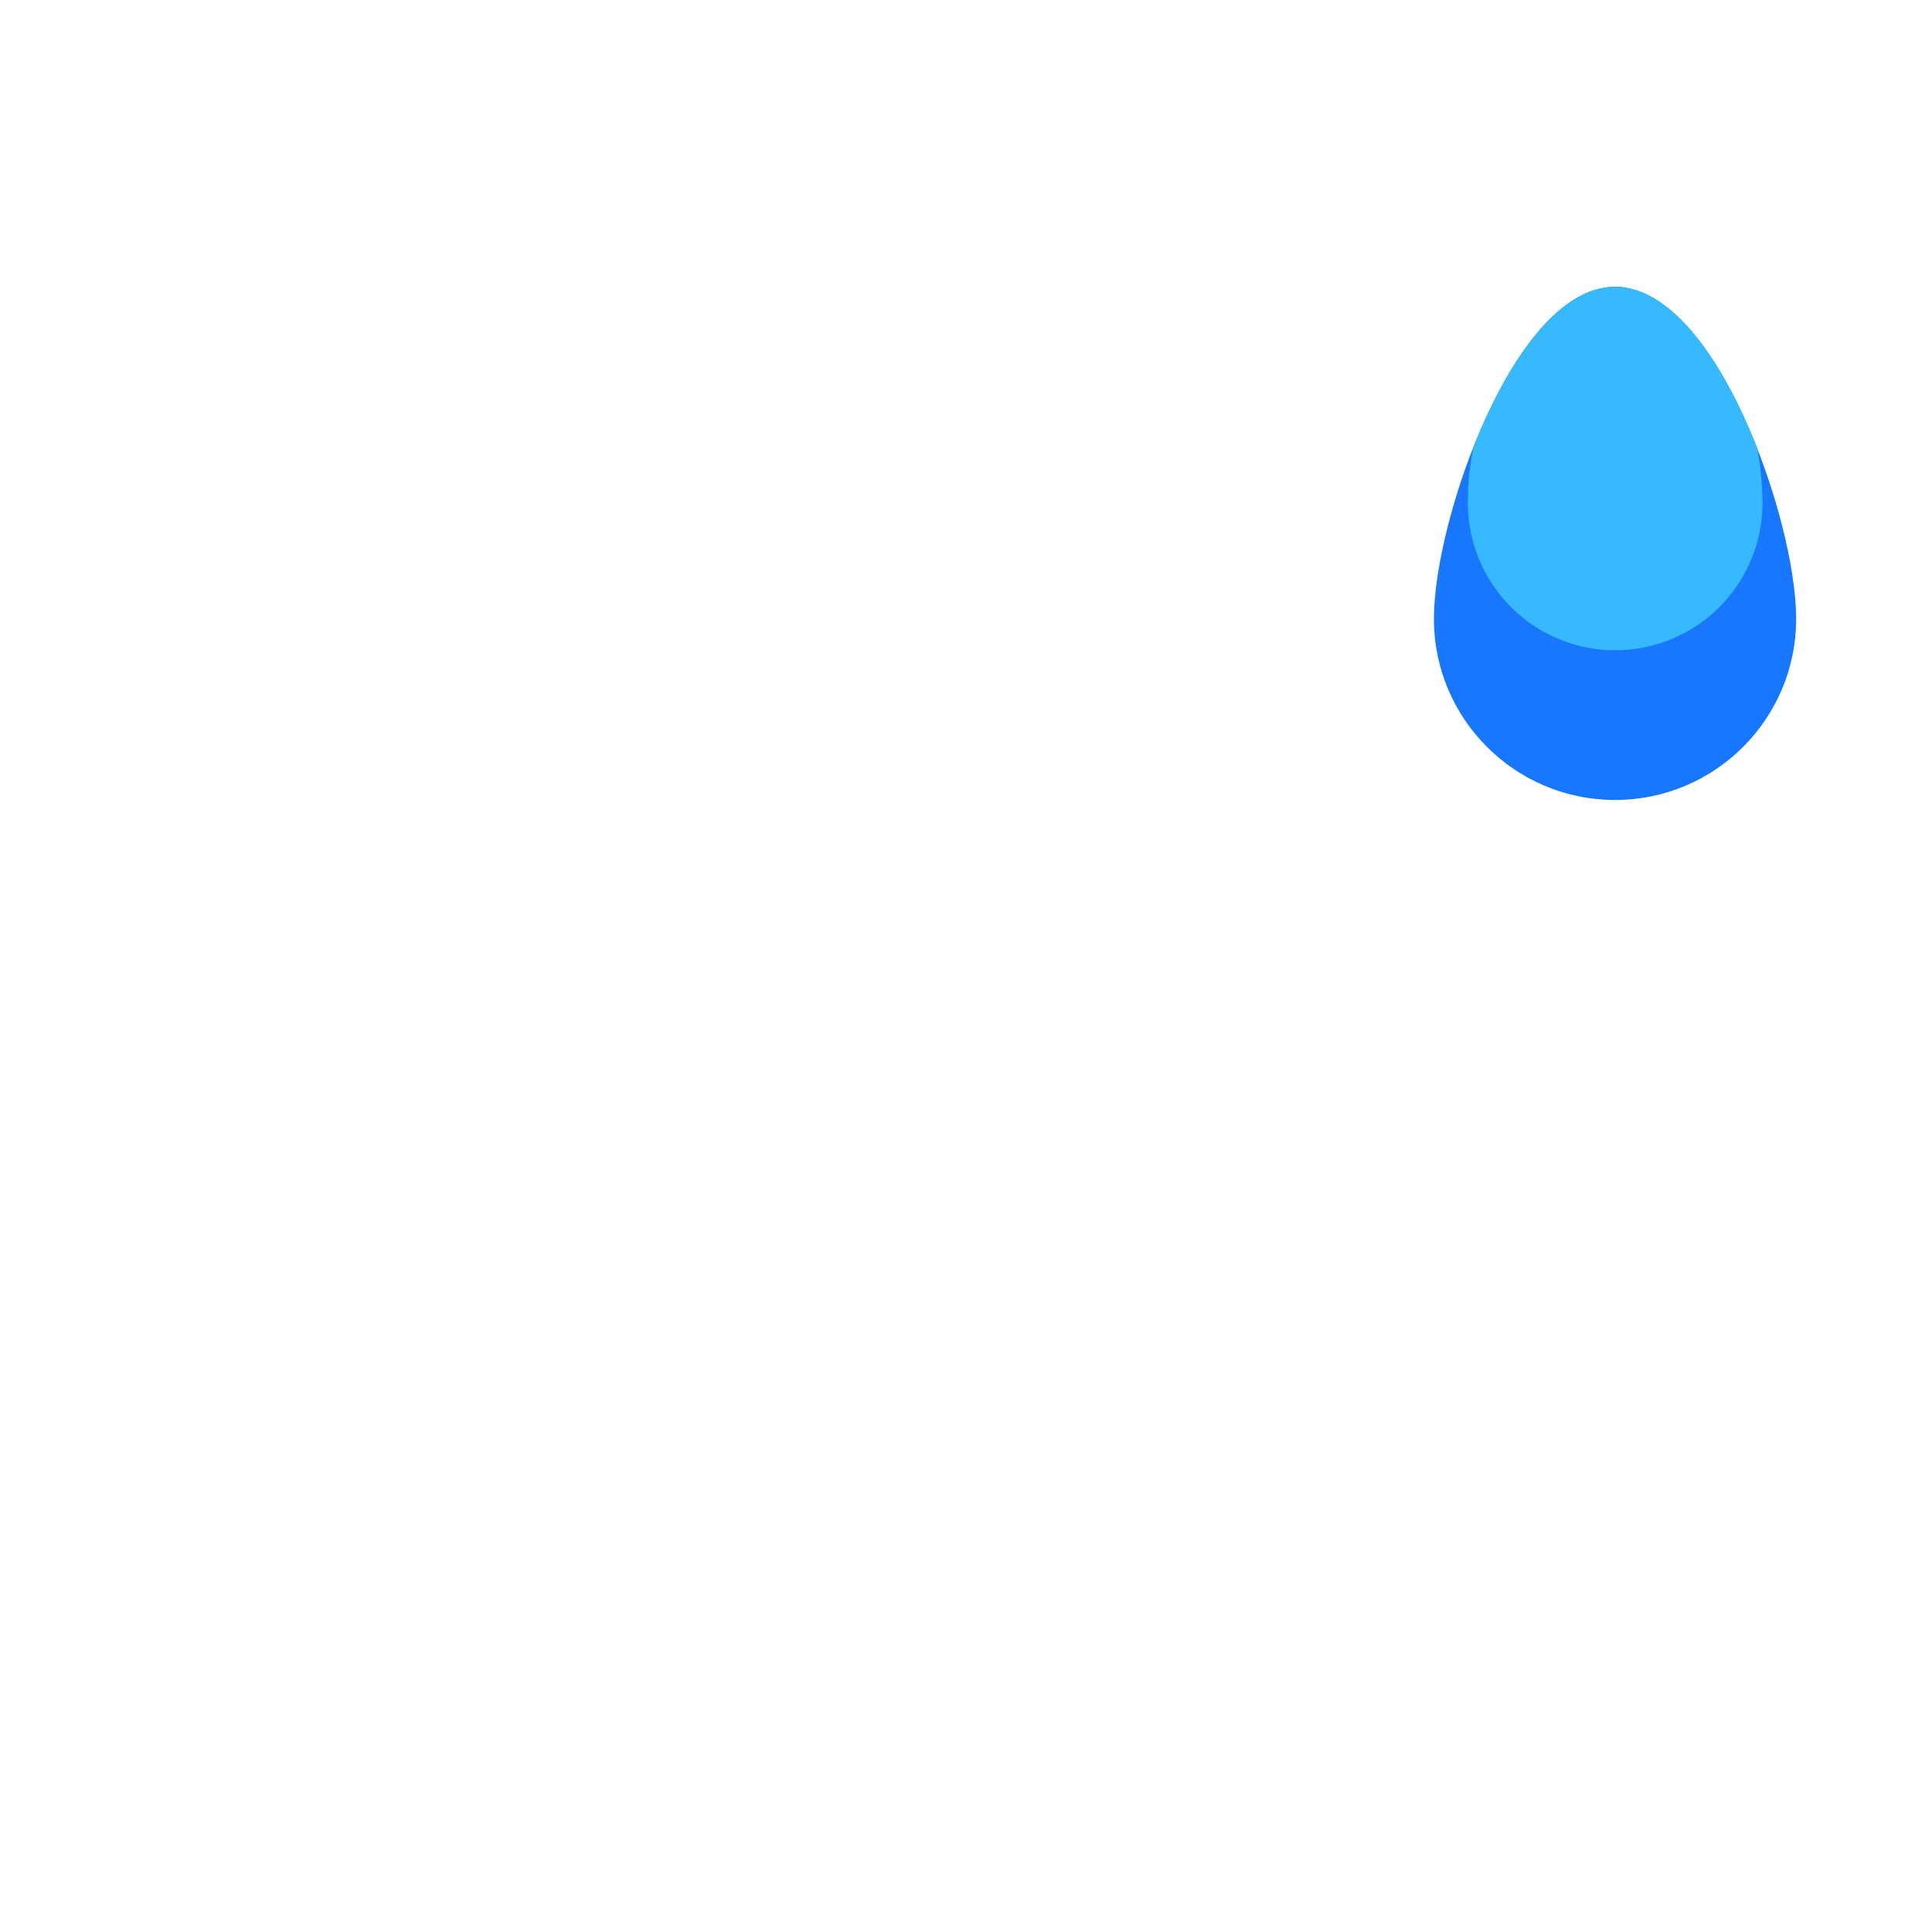
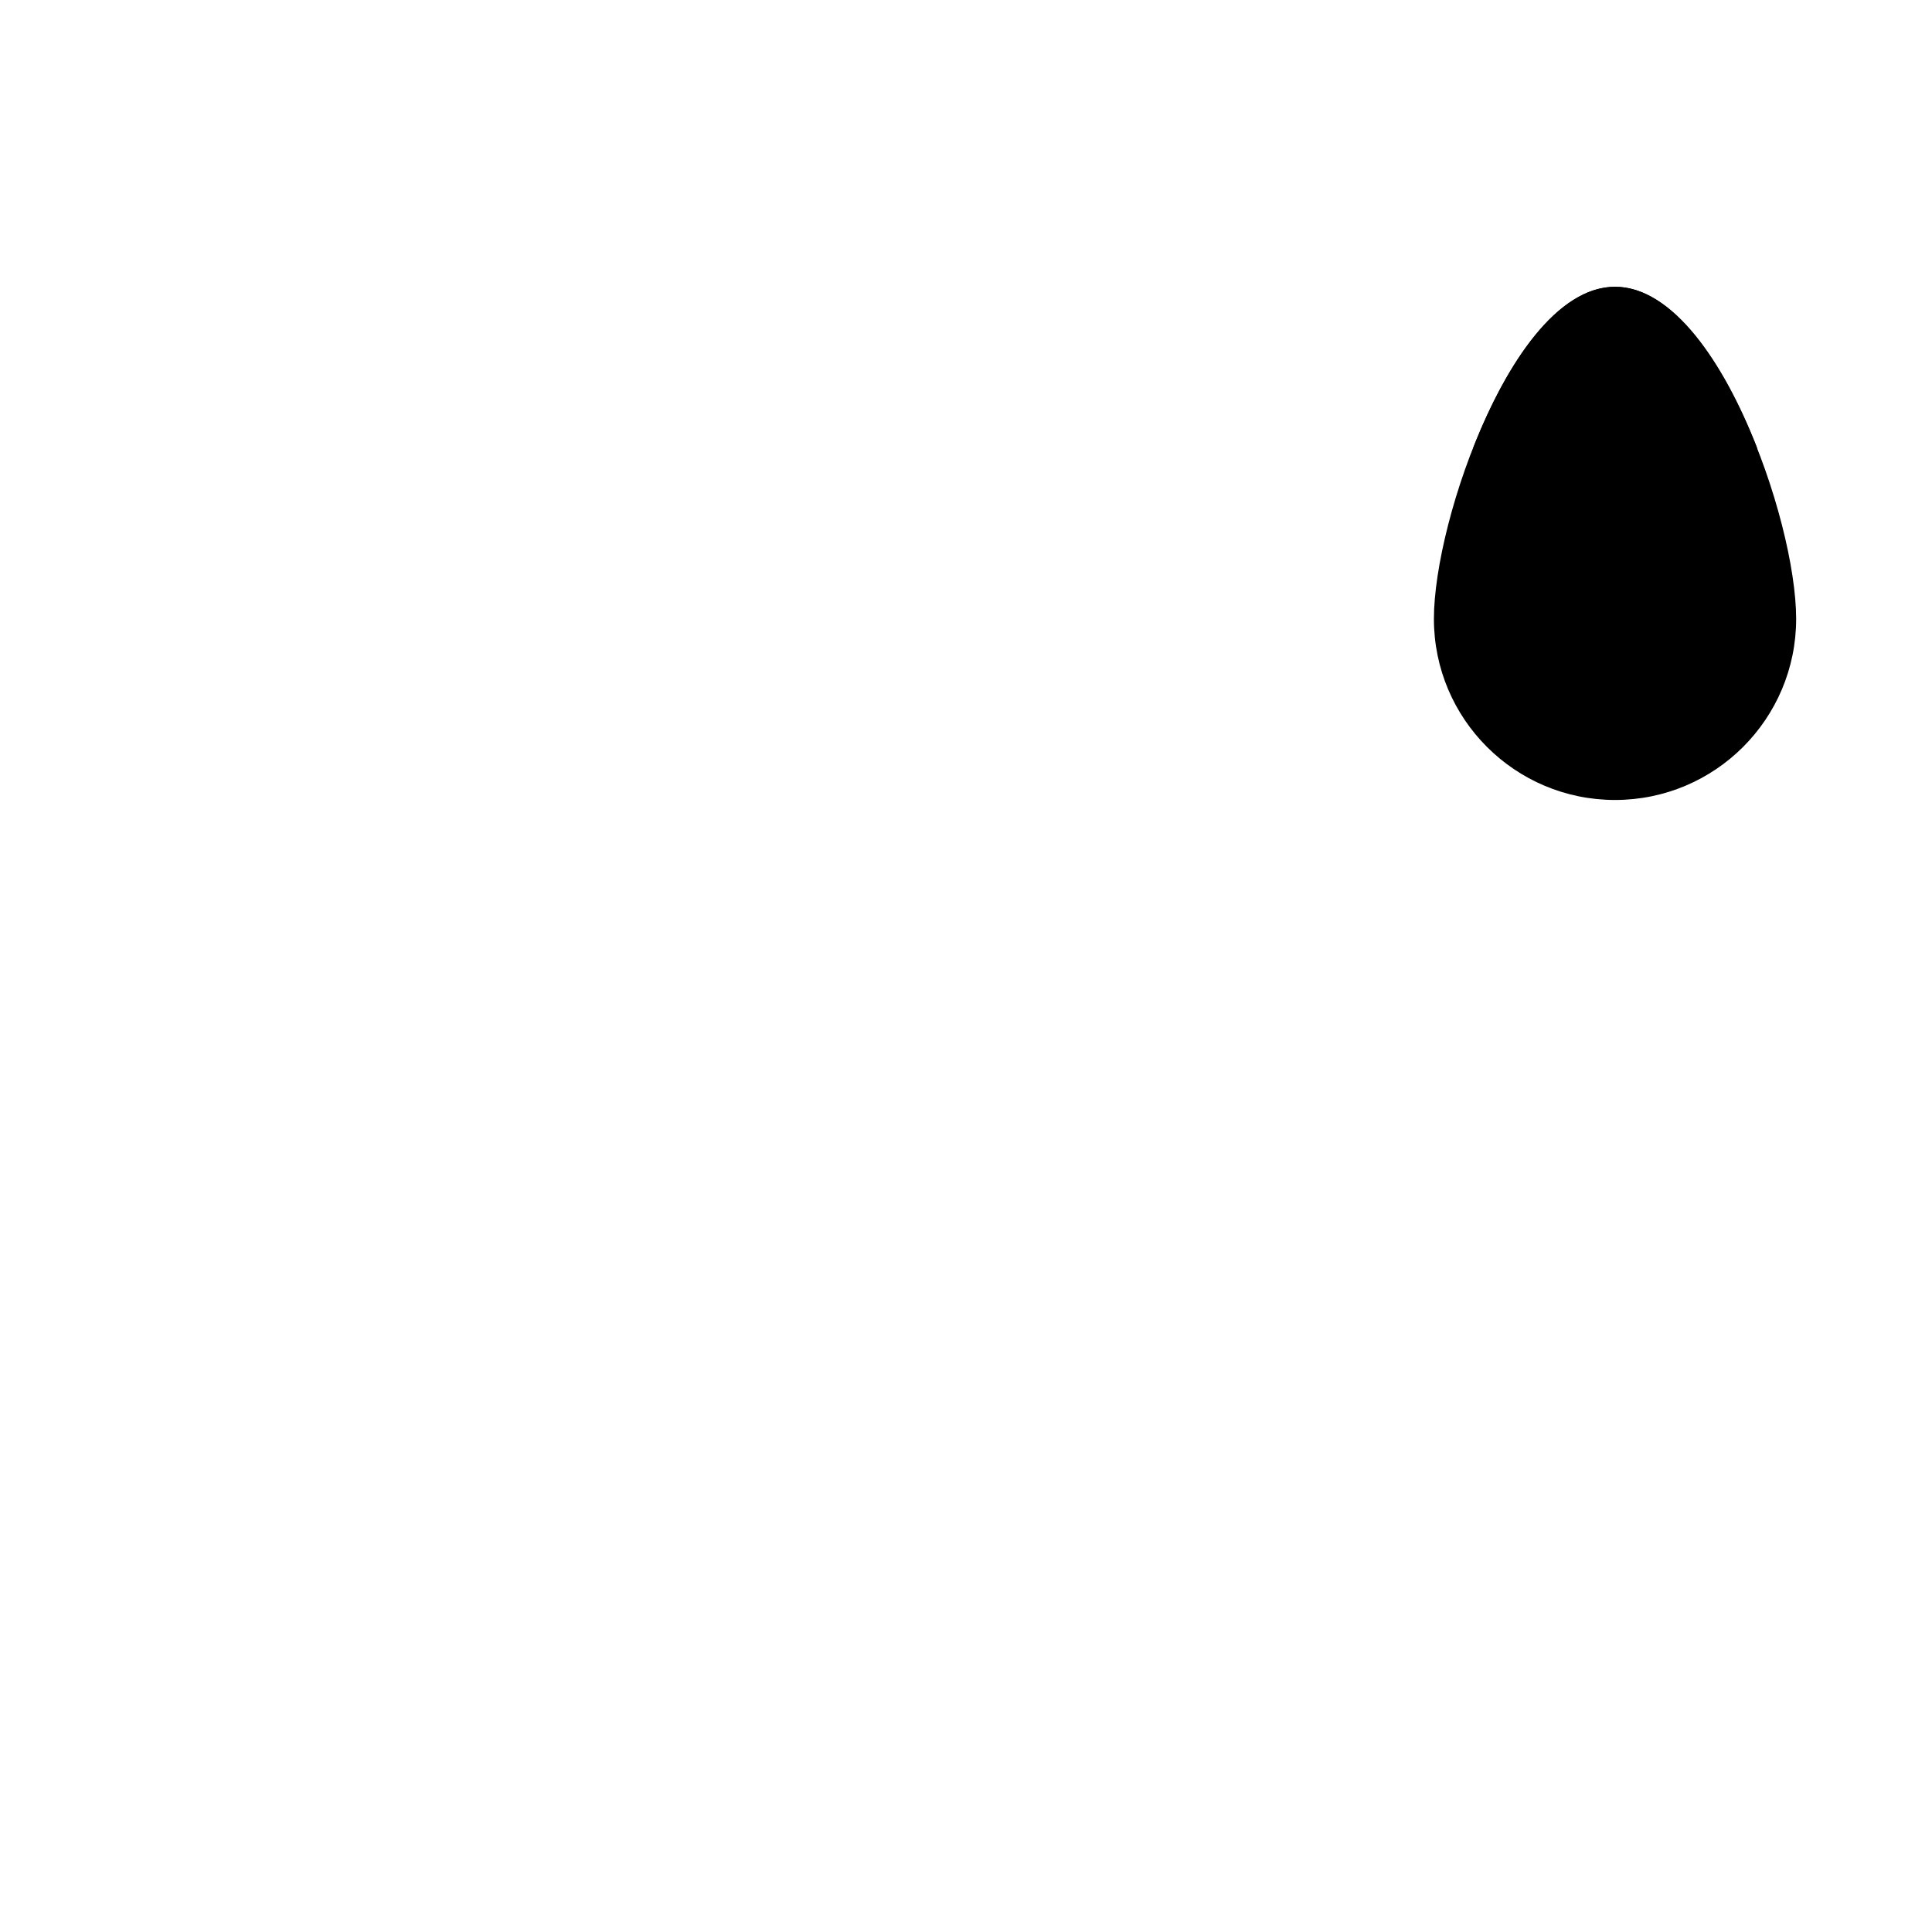
<svg xmlns="http://www.w3.org/2000/svg" viewBox="0 0 64 64">
  <defs>
    <style>
      .cls-6{fill:#37b9ff;}.cls-7{fill:#1778ff;}
    </style>
  </defs>
-   <g data-z="5">
-     <path class="cls-7" d="M59.5,20.5a6,6,0,0,1-12,0c0-3.31,2.69-11,6-11S59.5,17.19,59.5,20.5Z" />
-     <path class="cls-6" d="M58.2,14.82C57.1,12,55.41,9.5,53.5,9.5S49.91,12,48.81,14.82a8.68,8.68,0,0,0-.18,1.62,4.88,4.88,0,1,0,9.75,0A9.62,9.62,0,0,0,58.2,14.82Z" />
+   <g data-z="5" data-type="hat">
+     <path class="cls-water-1" d="M59.5,20.5a6,6,0,0,1-12,0c0-3.31,2.69-11,6-11S59.5,17.19,59.5,20.5Z" />
+     <path class="cls-water-2" d="M58.2,14.82C57.1,12,55.41,9.5,53.5,9.5S49.91,12,48.81,14.82a8.68,8.68,0,0,0-.18,1.62,4.88,4.88,0,1,0,9.75,0A9.62,9.62,0,0,0,58.2,14.82Z" />
  </g>
</svg>
